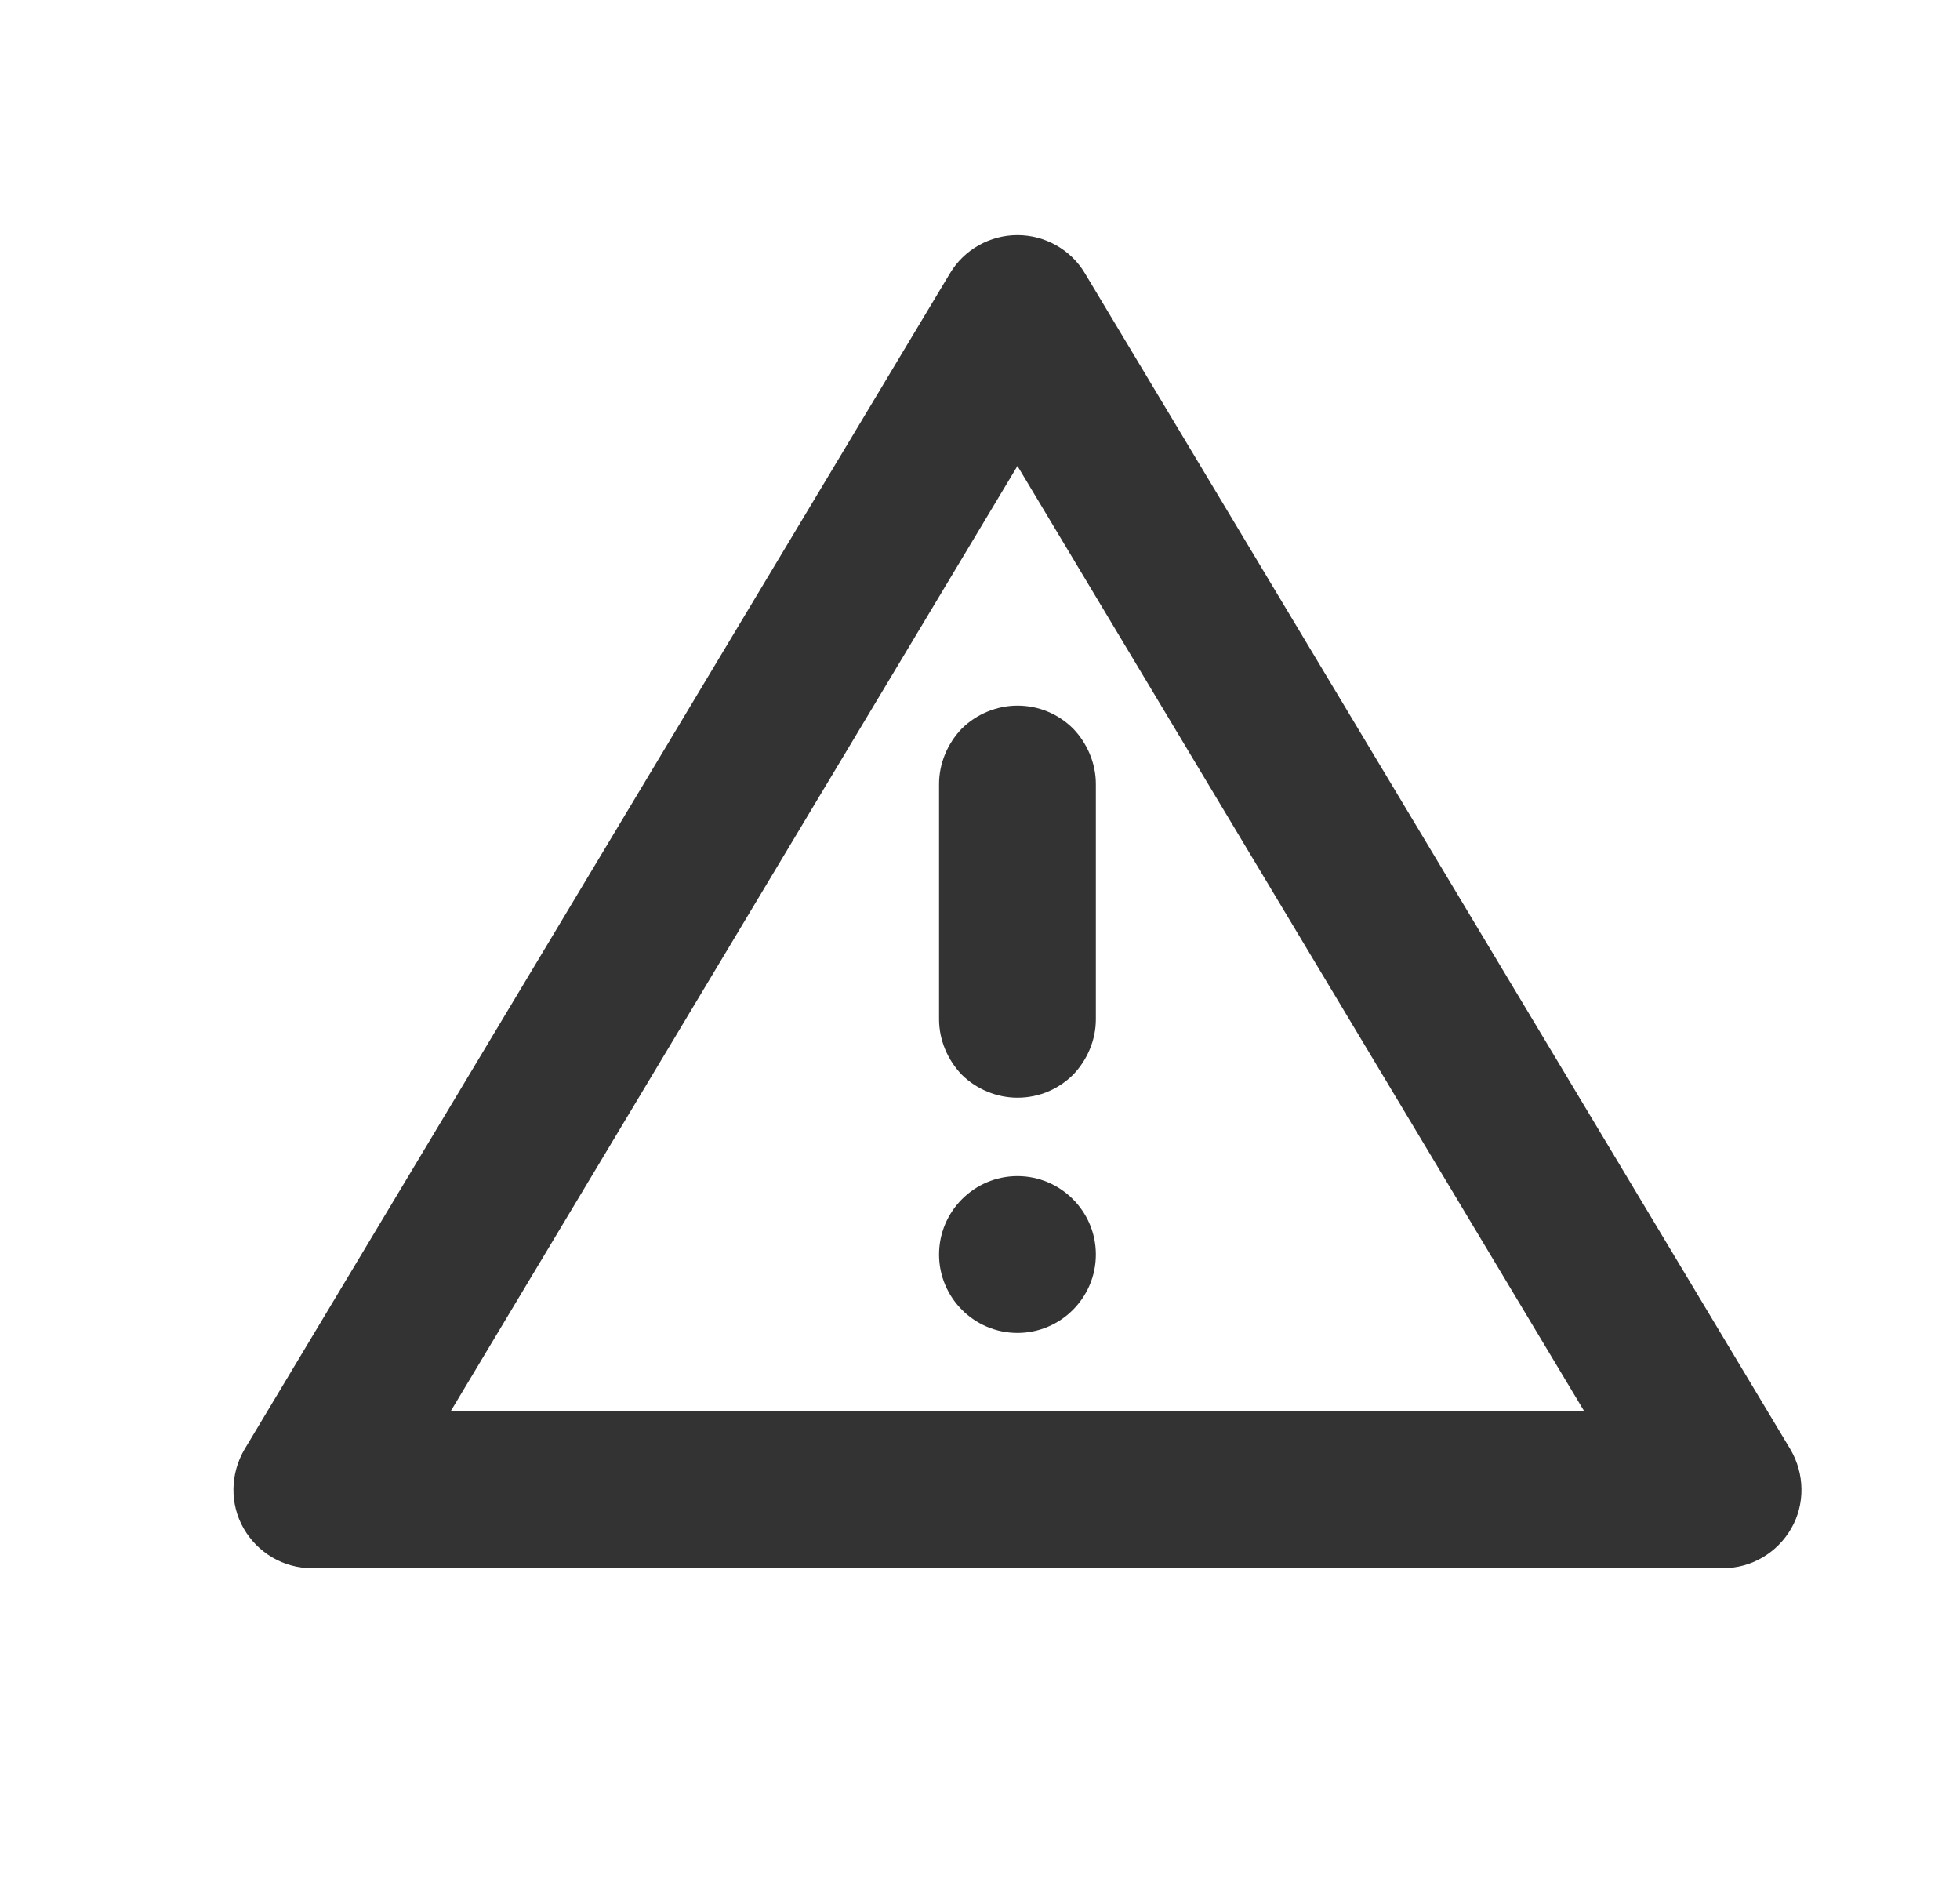
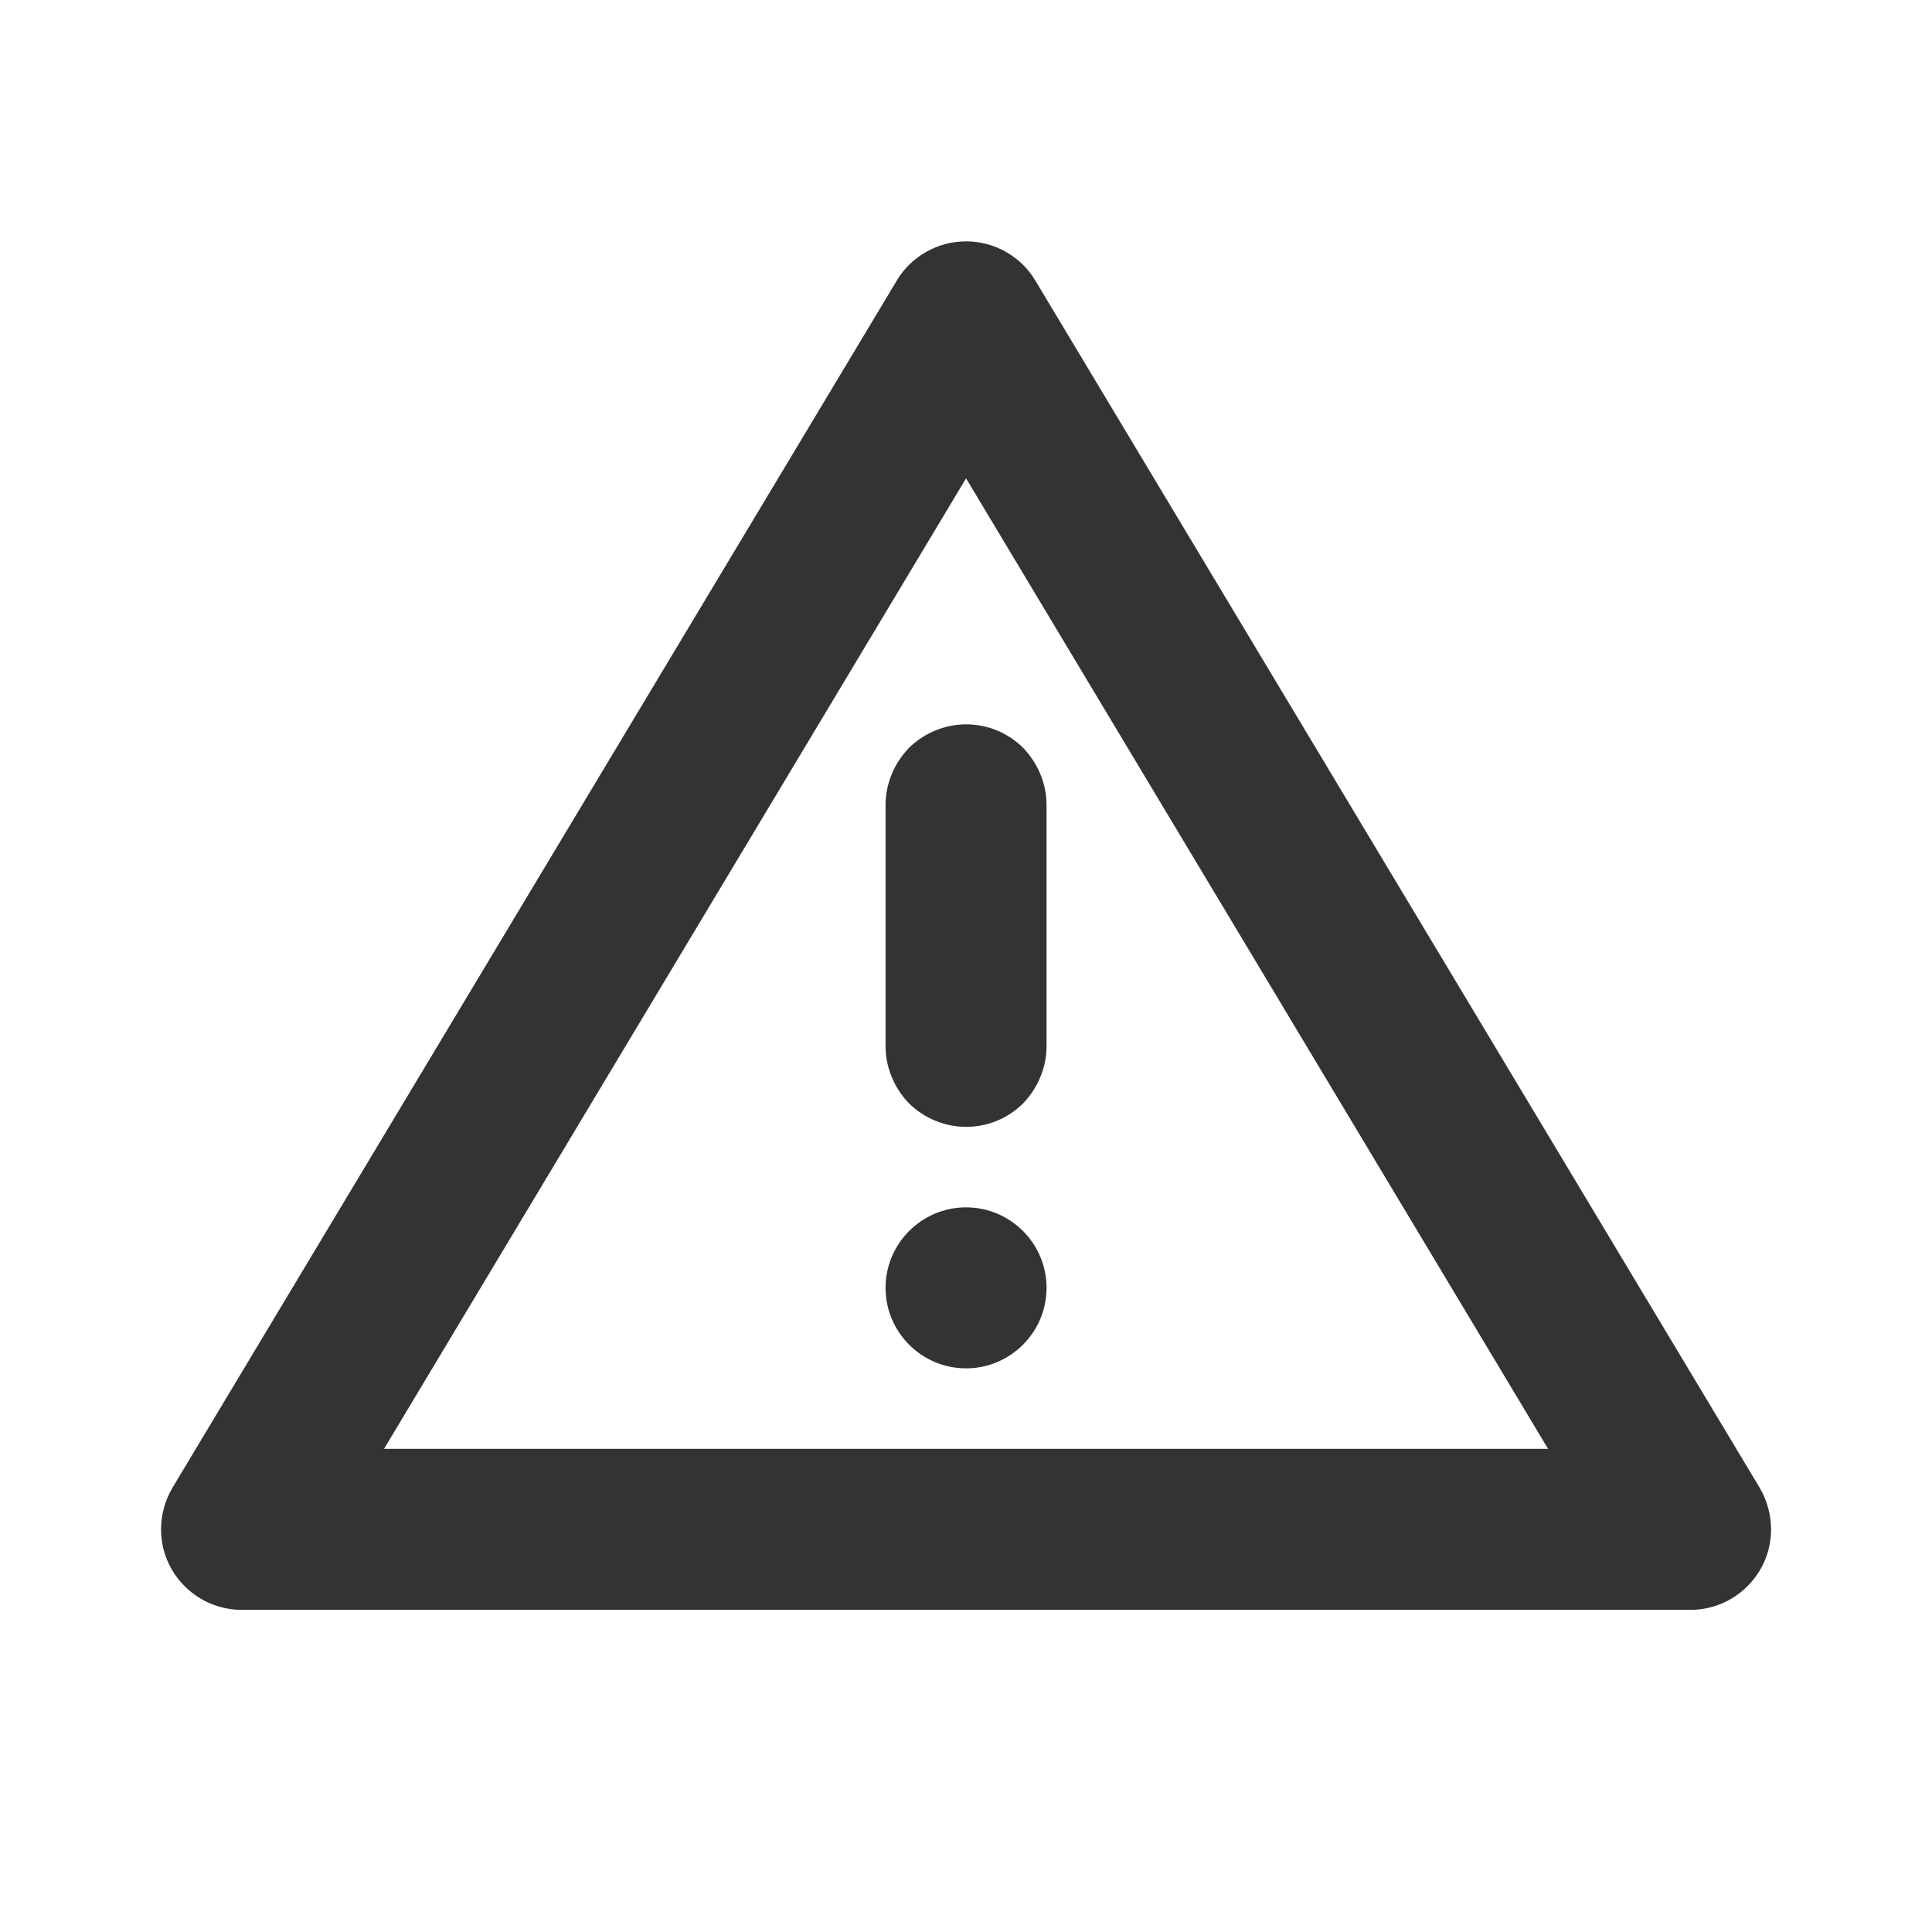
- <svg xmlns="http://www.w3.org/2000/svg" width="25px" height="24px" version="1.1" xml:space="preserve" style="fill-rule:evenodd;clip-rule:evenodd;stroke-linejoin:round;stroke-miterlimit:1.414;">
-   <g transform="matrix(1,0,0,1,-434,-558)">
-     <g id="ui.regular.warning" transform="matrix(0.800768,0,0,0.984948,434.977,558)">
+ <svg xmlns="http://www.w3.org/2000/svg" width="24px" height="24px" version="1.1" xml:space="preserve" style="fill-rule:evenodd;clip-rule:evenodd;stroke-linejoin:round;stroke-miterlimit:1.414;">
+   <g transform="matrix(1,0,0,1,-435,-558)">
+     <g id="ui.regular.warning" transform="matrix(0.800768,0,0,0.984948,435,558)">
      <rect x="0" y="0" width="29.971" height="24.367" style="fill:none;" />
      <g transform="matrix(1.2488,0,0,1.01528,-1737.08,-566.528)">
        <path d="M1412.86,576.486C1413.04,576.794 1413.05,577.179 1412.87,577.493C1412.69,577.806 1412.36,578 1412,578C1407.95,578 1398.05,578 1394,578C1393.64,578 1393.31,577.806 1393.13,577.493C1392.95,577.179 1392.96,576.794 1393.14,576.486C1395.19,573.072 1400.14,564.817 1402.14,561.486C1402.32,561.184 1402.65,561 1403,561C1403.35,561 1403.68,561.184 1403.86,561.486C1405.86,564.817 1410.81,573.072 1412.86,576.486ZM1395.77,576L1410.23,576L1403,563.944L1395.77,576ZM1402,574C1402,573.448 1402.45,573 1403,573C1403.55,573 1404,573.448 1404,574C1404,574.552 1403.55,575 1403,575C1402.45,575 1402,574.552 1402,574C1402,574 1402,574 1402,574ZM1402,568C1402,567.735 1402.11,567.48 1402.29,567.293C1402.48,567.105 1402.74,567 1403,567C1403.27,567 1403.52,567.105 1403.71,567.293C1403.89,567.48 1404,567.735 1404,568C1404,568.871 1404,570.129 1404,571C1404,571.265 1403.89,571.52 1403.71,571.707C1403.52,571.895 1403.27,572 1403,572C1402.74,572 1402.48,571.895 1402.29,571.707C1402.11,571.52 1402,571.265 1402,571C1402,570.129 1402,568.871 1402,568Z" style="fill:rgb(51,51,51);" />
      </g>
    </g>
  </g>
</svg>
